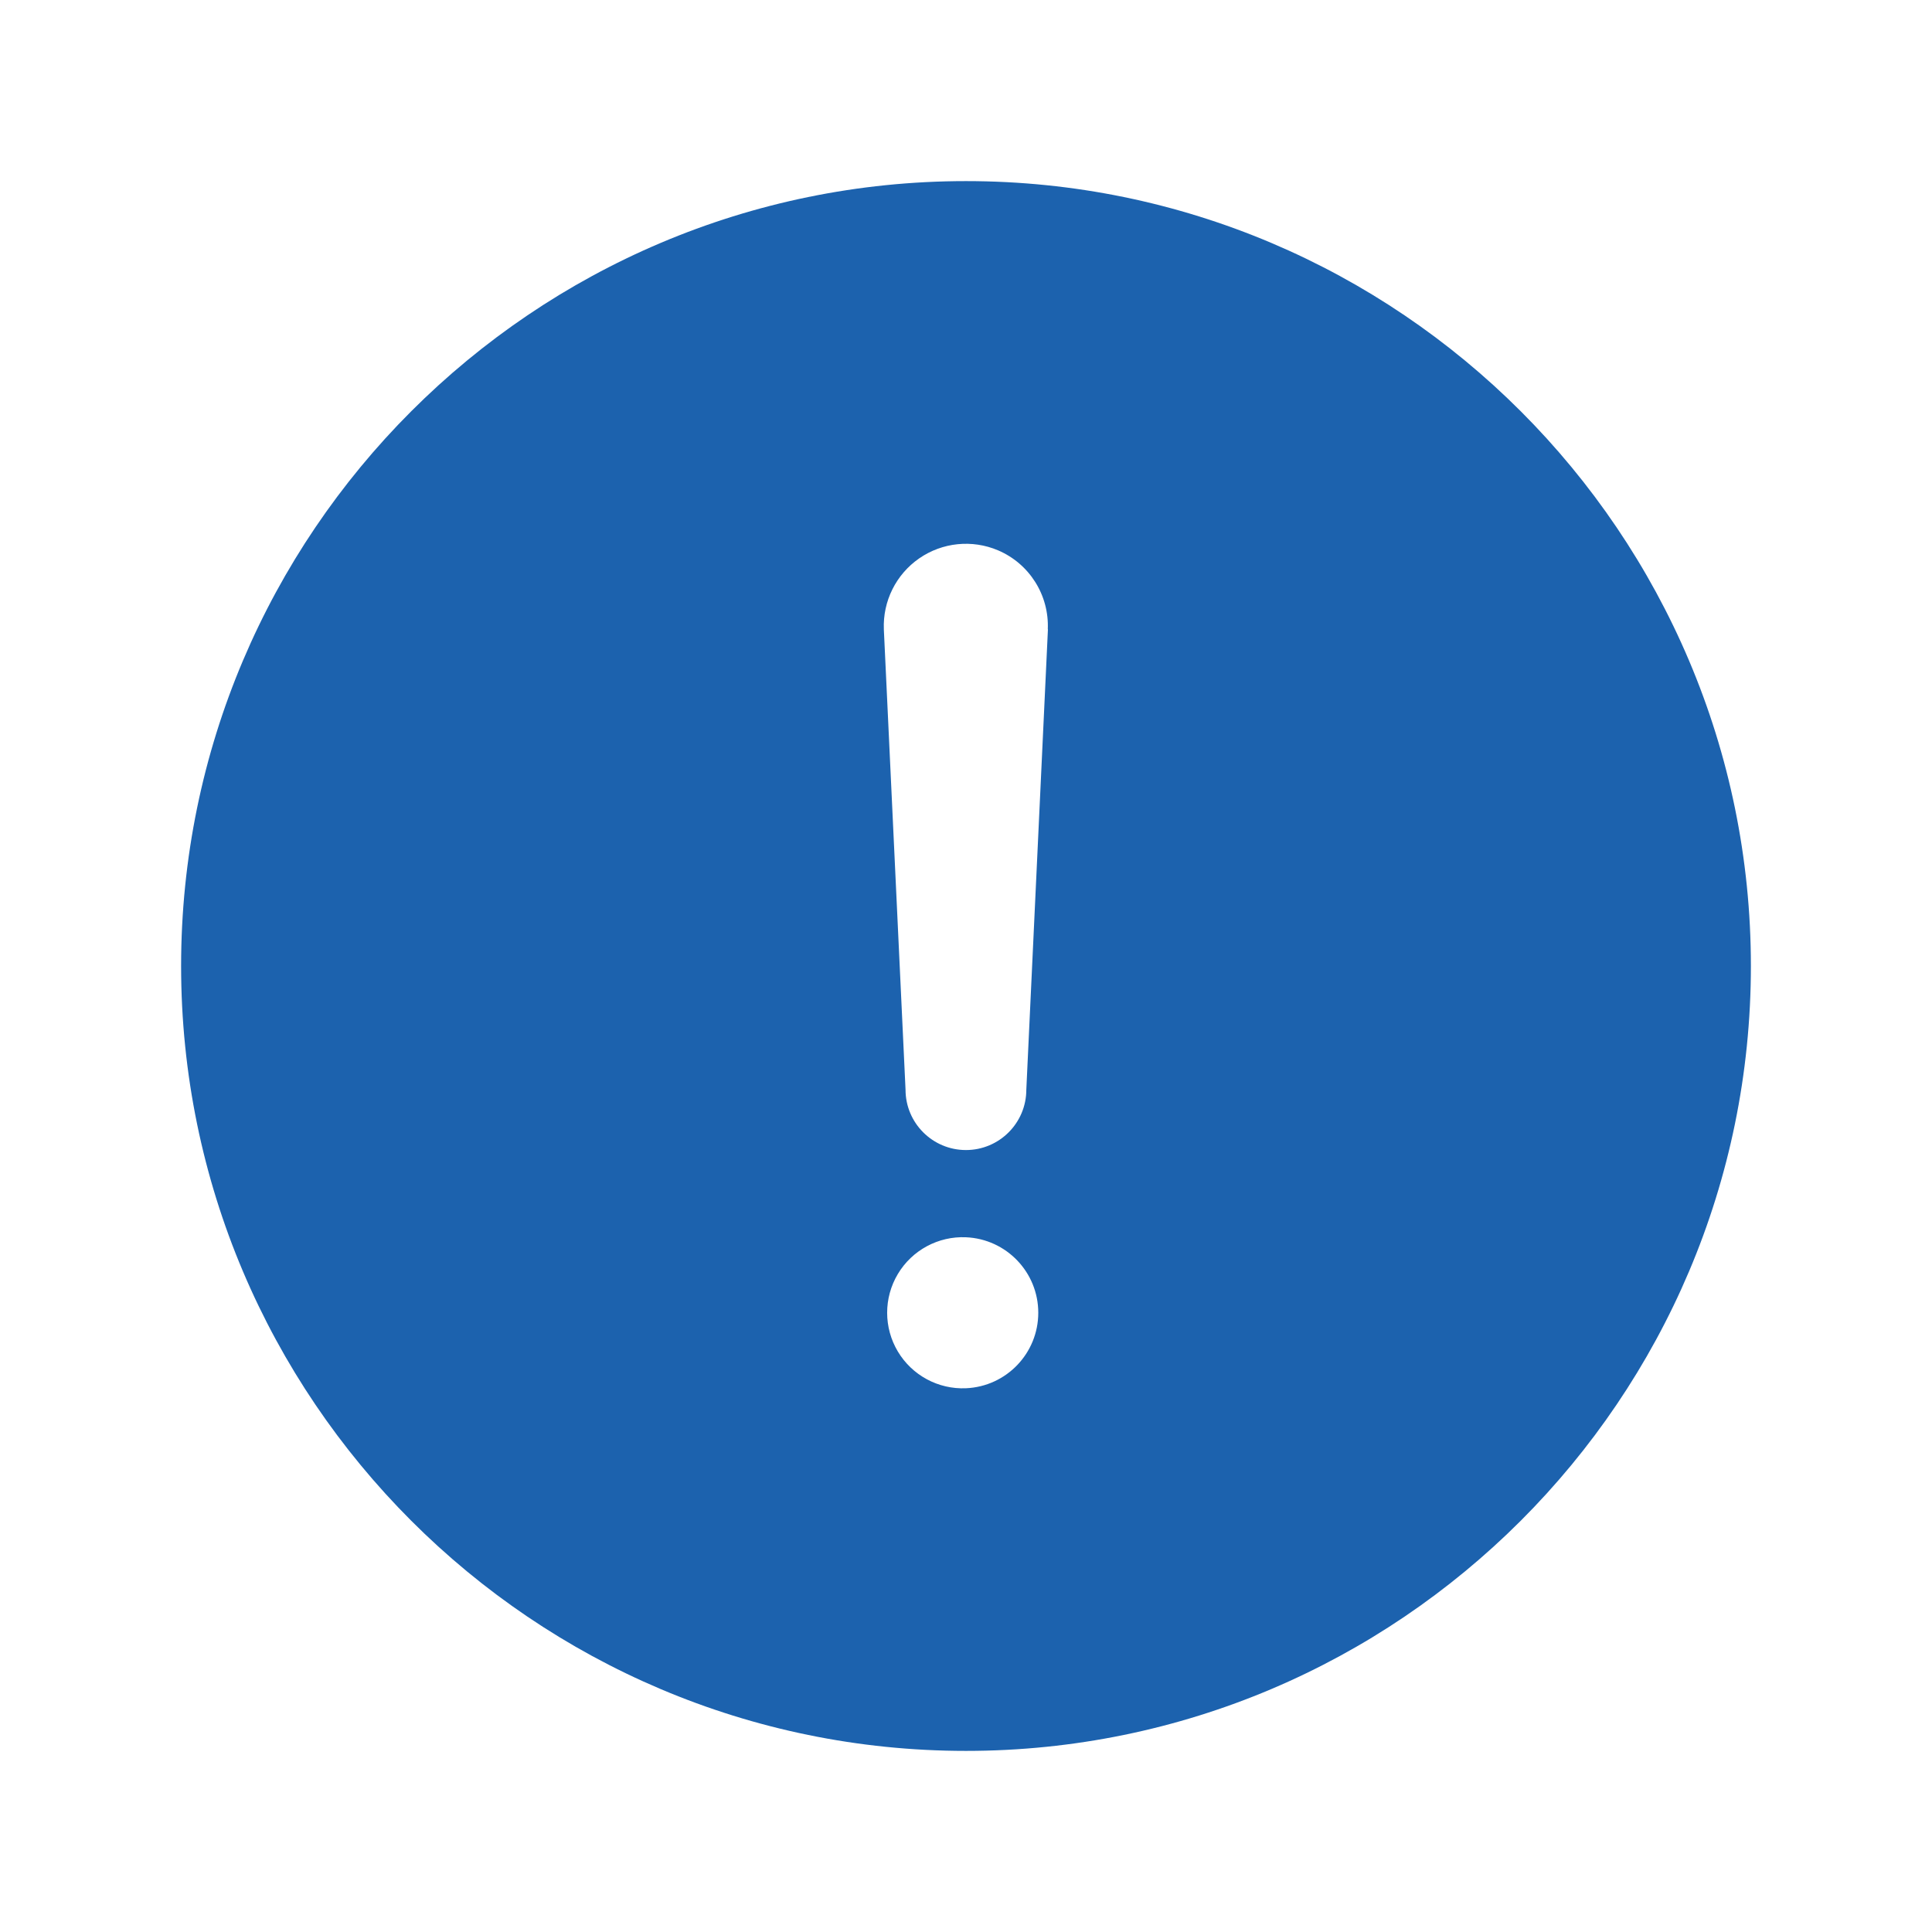
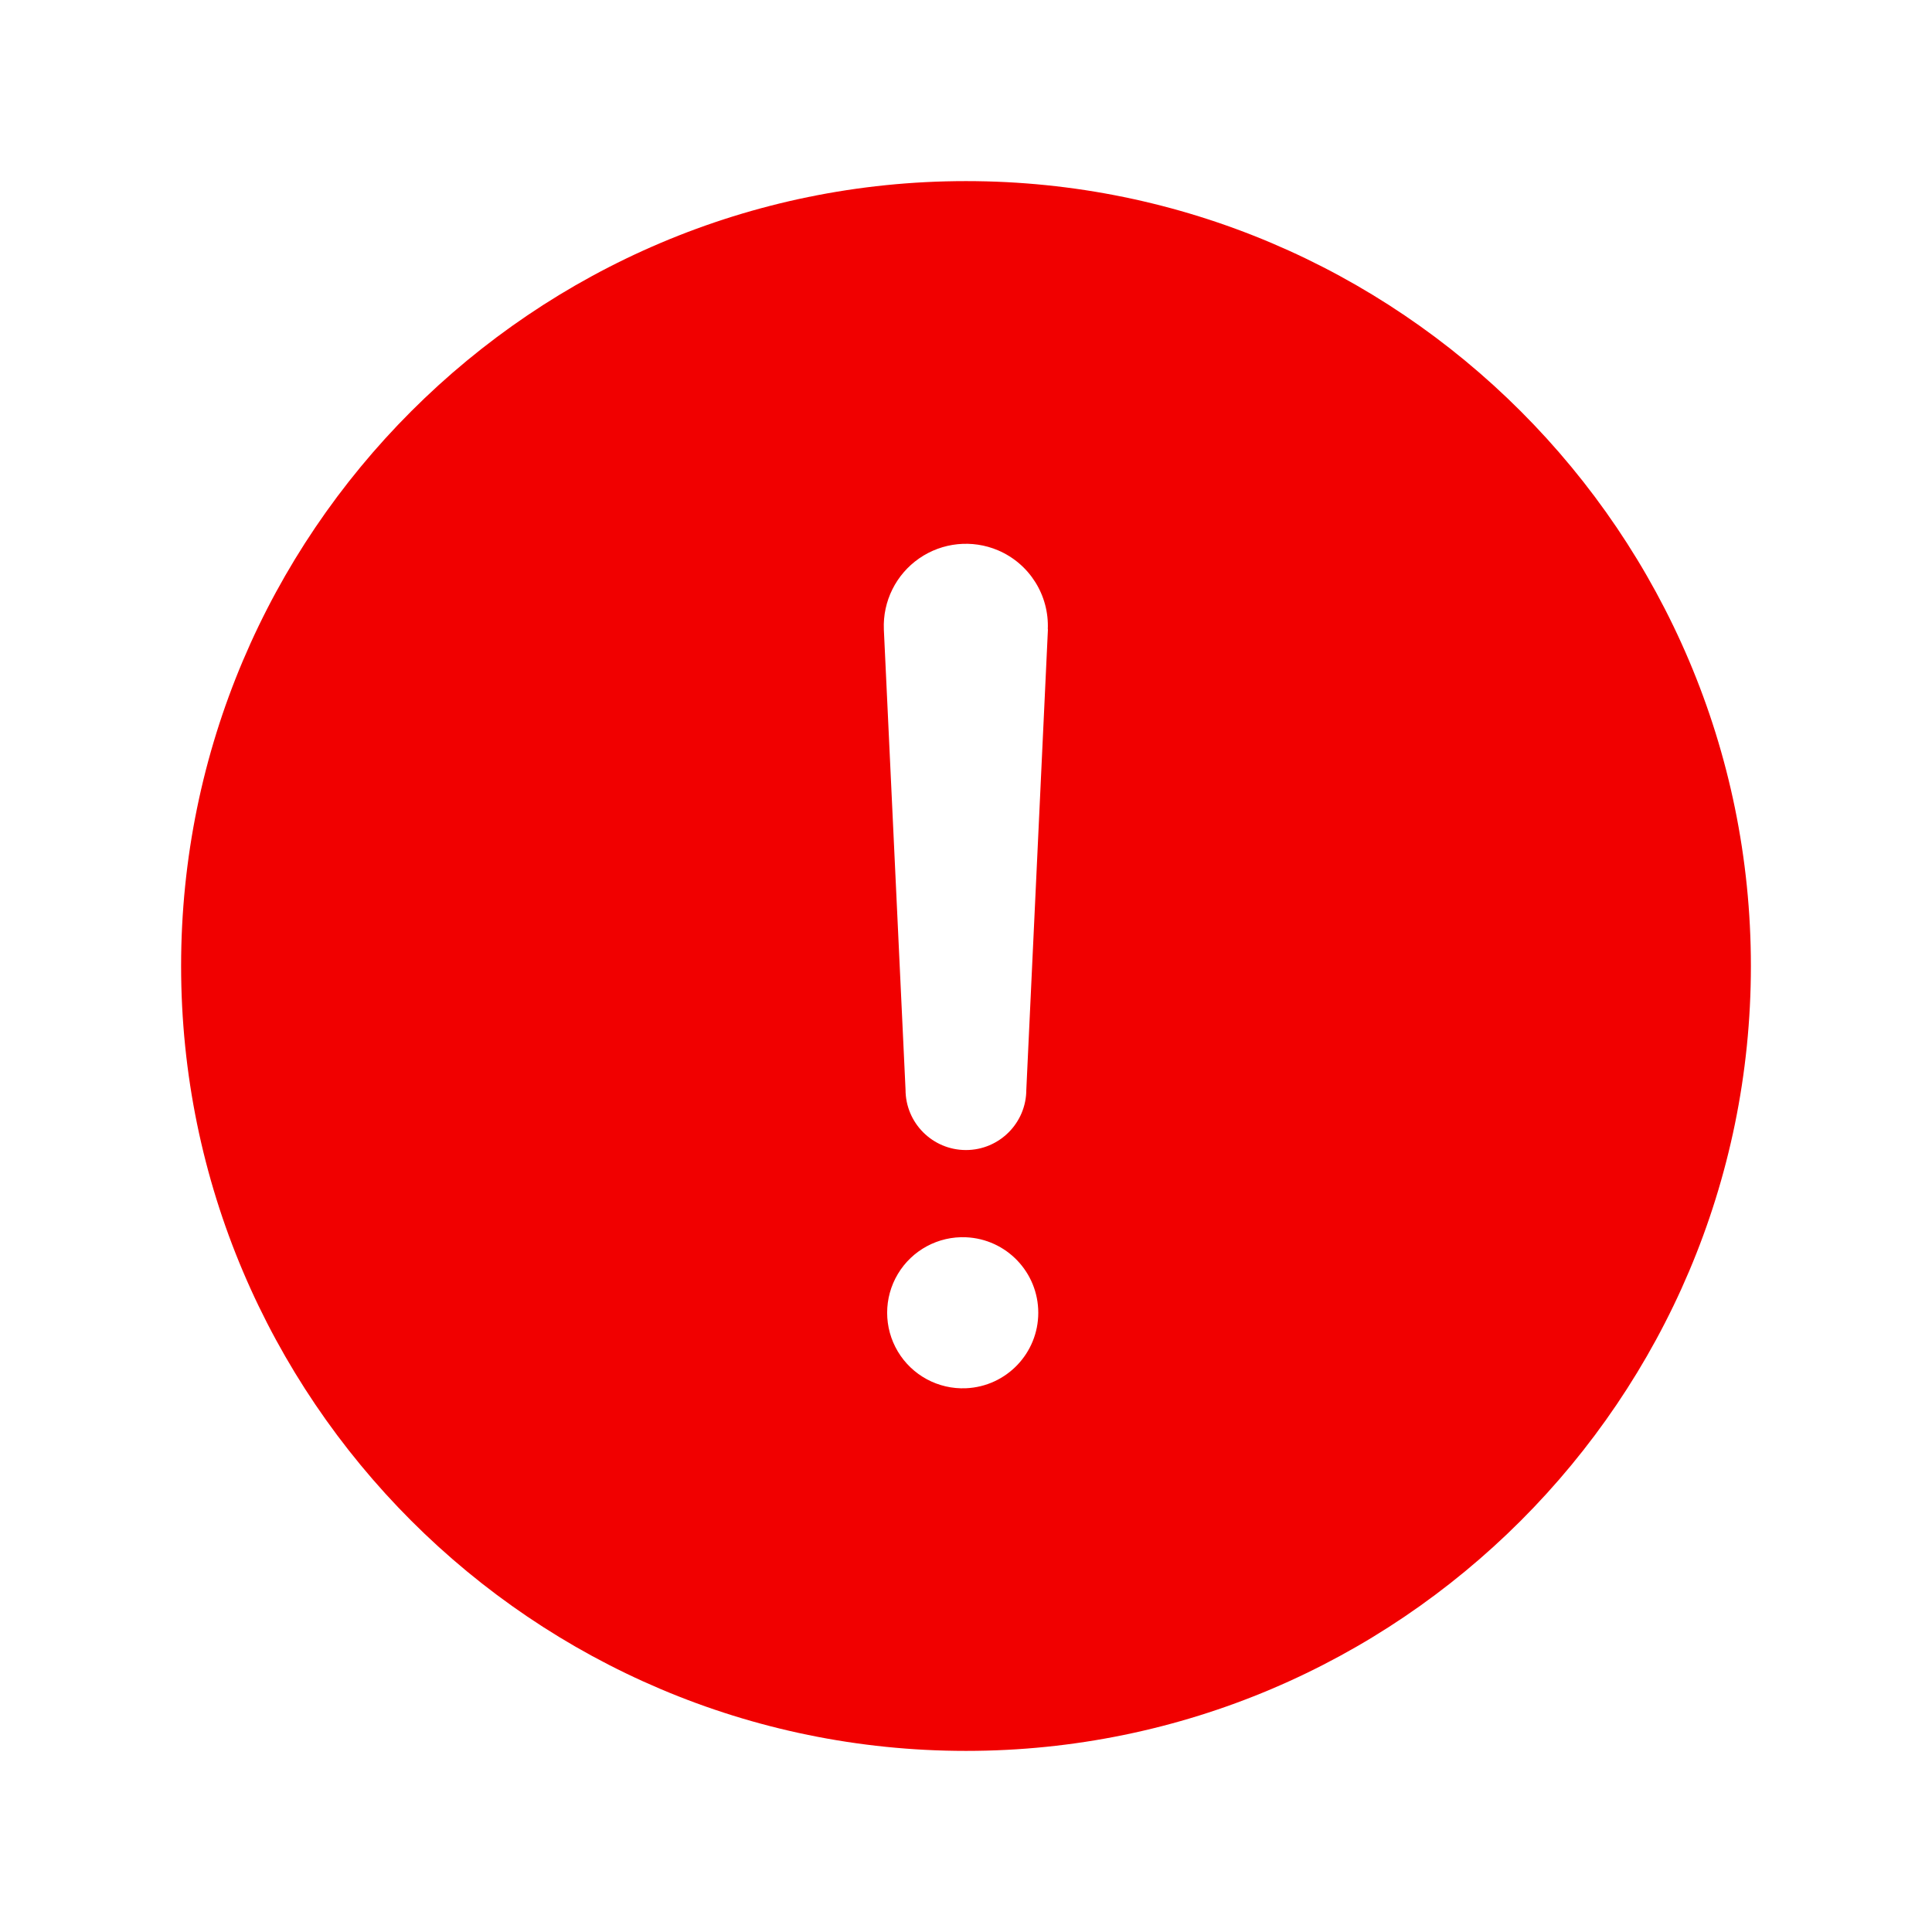
<svg xmlns="http://www.w3.org/2000/svg" width="27" height="27" fill="none">
-   <path d="M13.5 2.531c-6.048 0-10.969 4.92-10.969 10.969 0 6.048 4.92 10.969 10.969 10.969 6.048 0 10.969-4.92 10.969-10.969 0-6.048-4.92-10.969-10.969-10.969zm0 16.87a1.056 1.056 0 110-2.11 1.056 1.056 0 010 2.11zm1.145-10.607l-.302 6.434a.844.844 0 11-1.688 0l-.303-6.43v-.003a1.148 1.148 0 011.596-1.104 1.146 1.146 0 01.695 1.104l.002-.001z" fill="#1C62AE" />
+   <path d="M13.5 2.531c-6.048 0-10.969 4.92-10.969 10.969 0 6.048 4.92 10.969 10.969 10.969 6.048 0 10.969-4.92 10.969-10.969 0-6.048-4.92-10.969-10.969-10.969zm0 16.87a1.056 1.056 0 110-2.11 1.056 1.056 0 010 2.11zm1.145-10.607l-.302 6.434a.844.844 0 11-1.688 0l-.303-6.43v-.003a1.148 1.148 0 011.596-1.104 1.146 1.146 0 01.695 1.104l.002-.001z" fill="#F10000" />
</svg>
